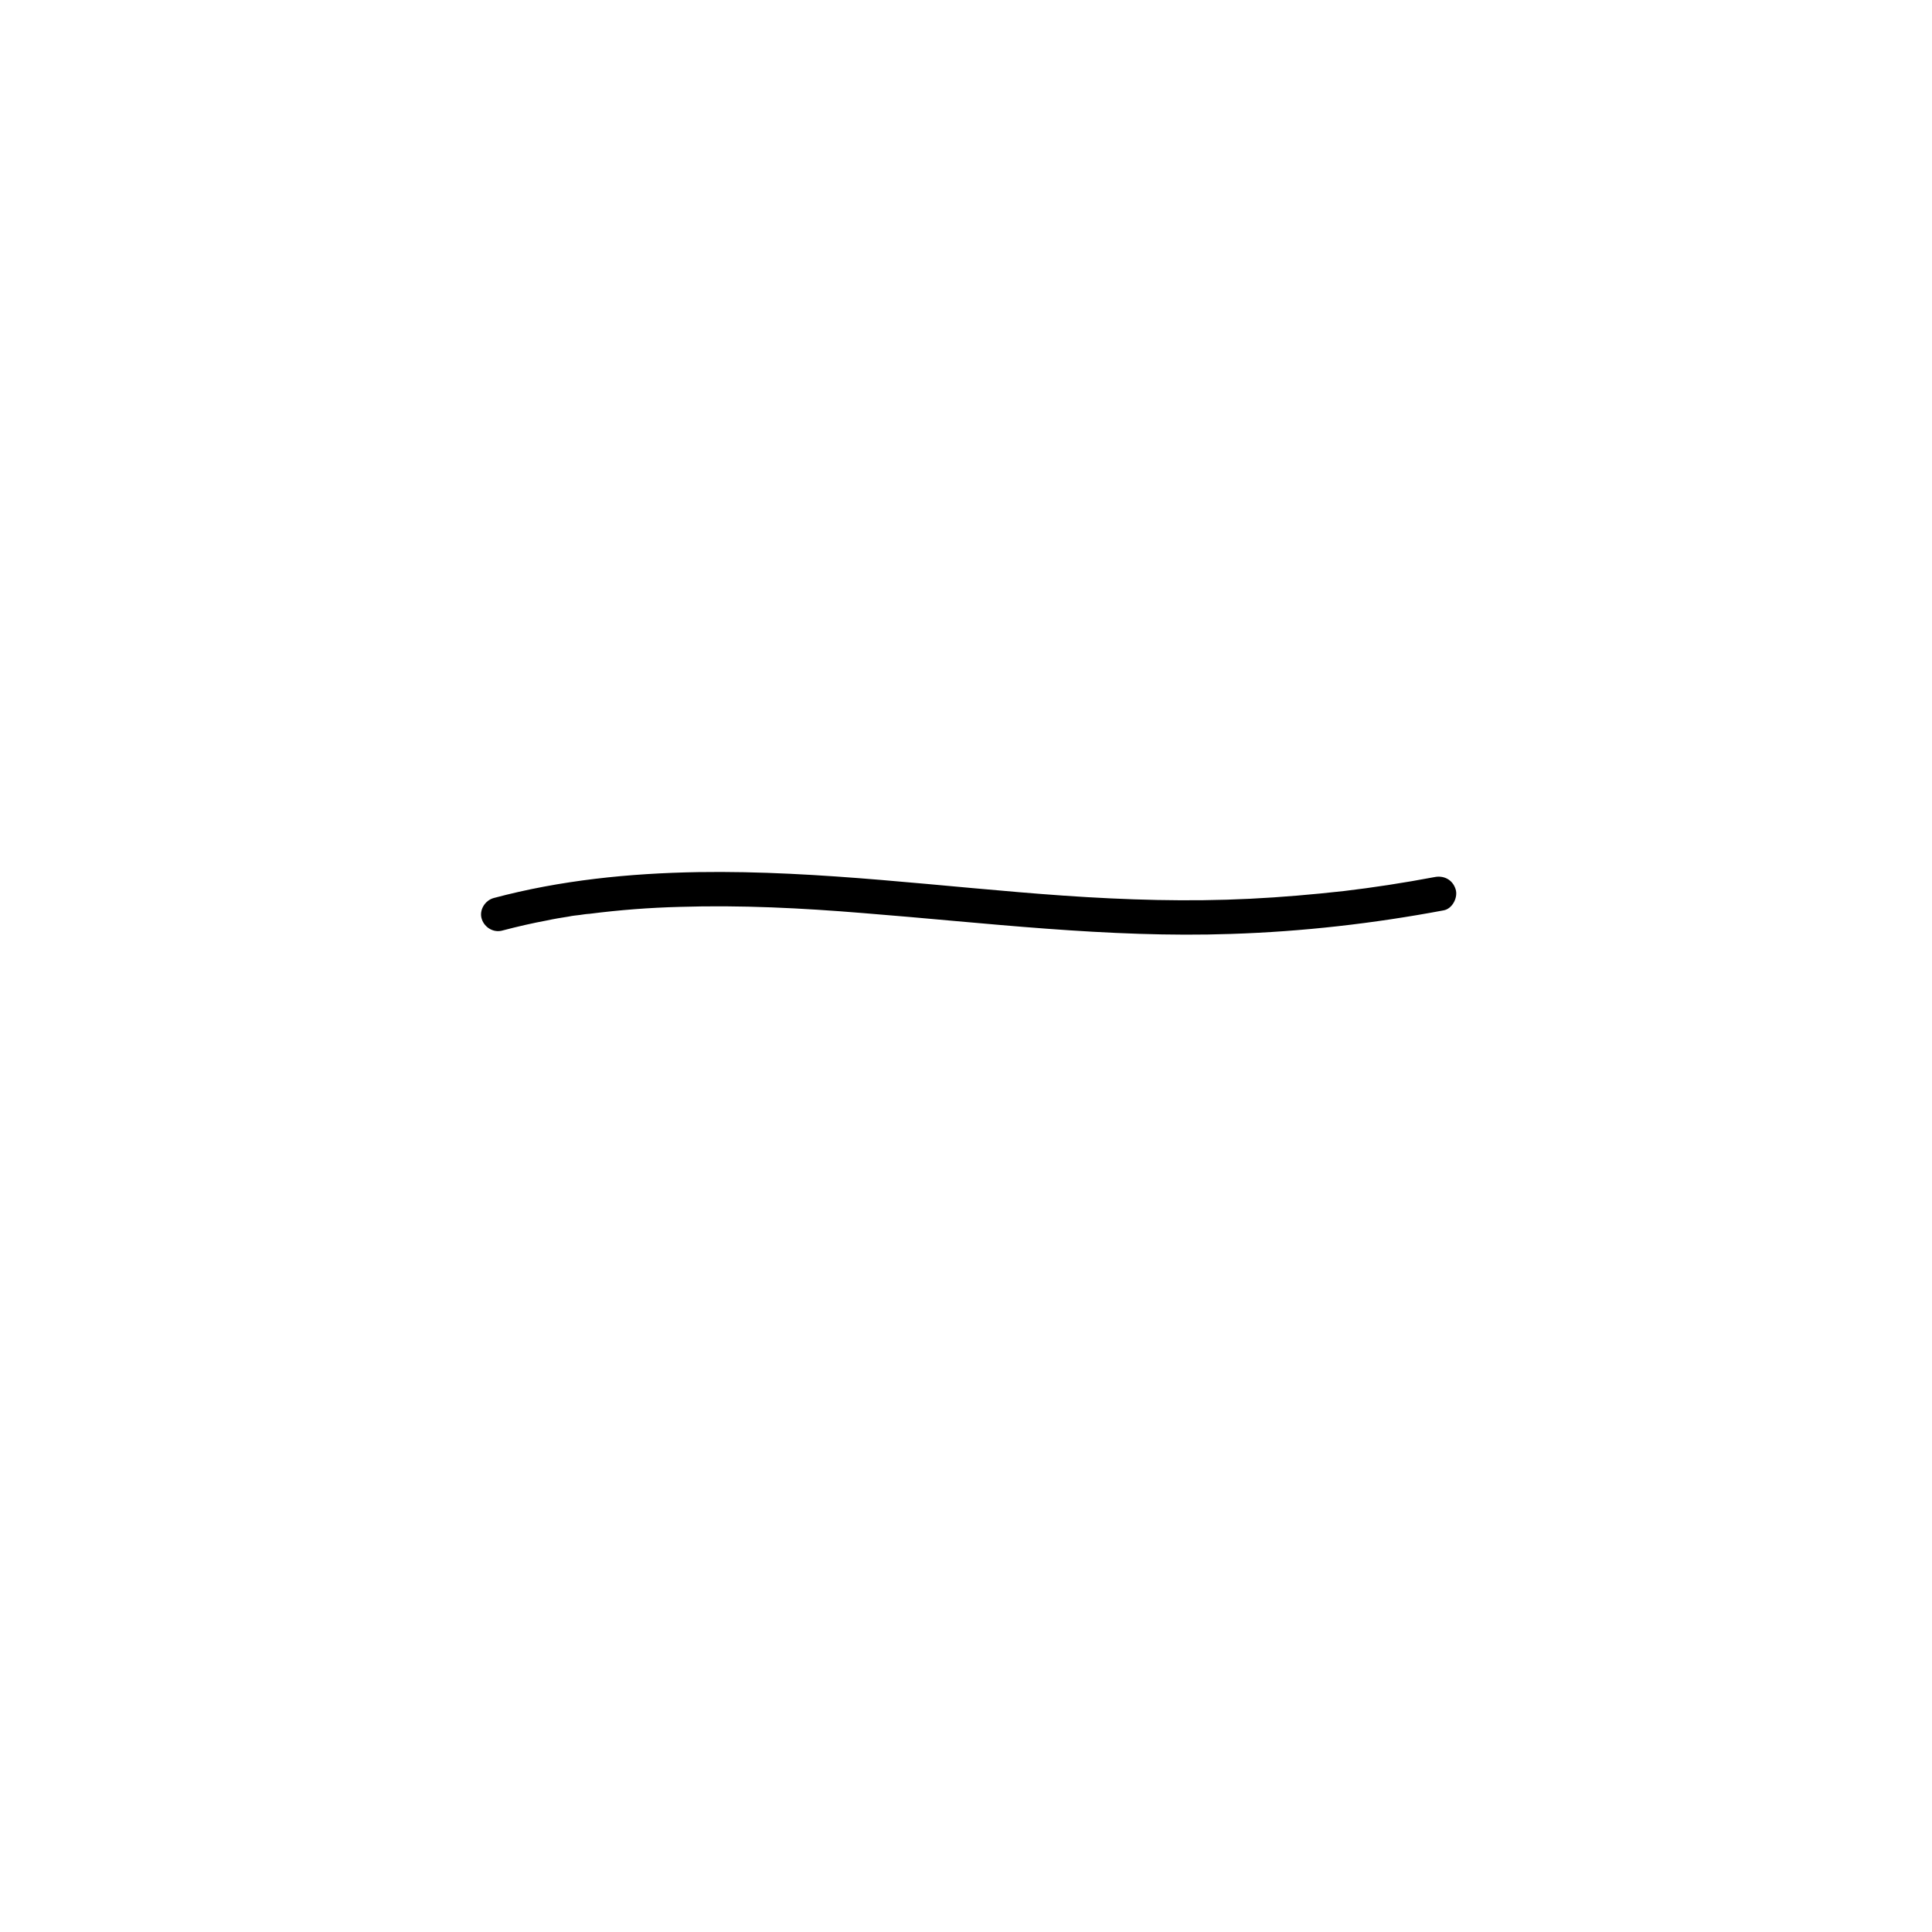
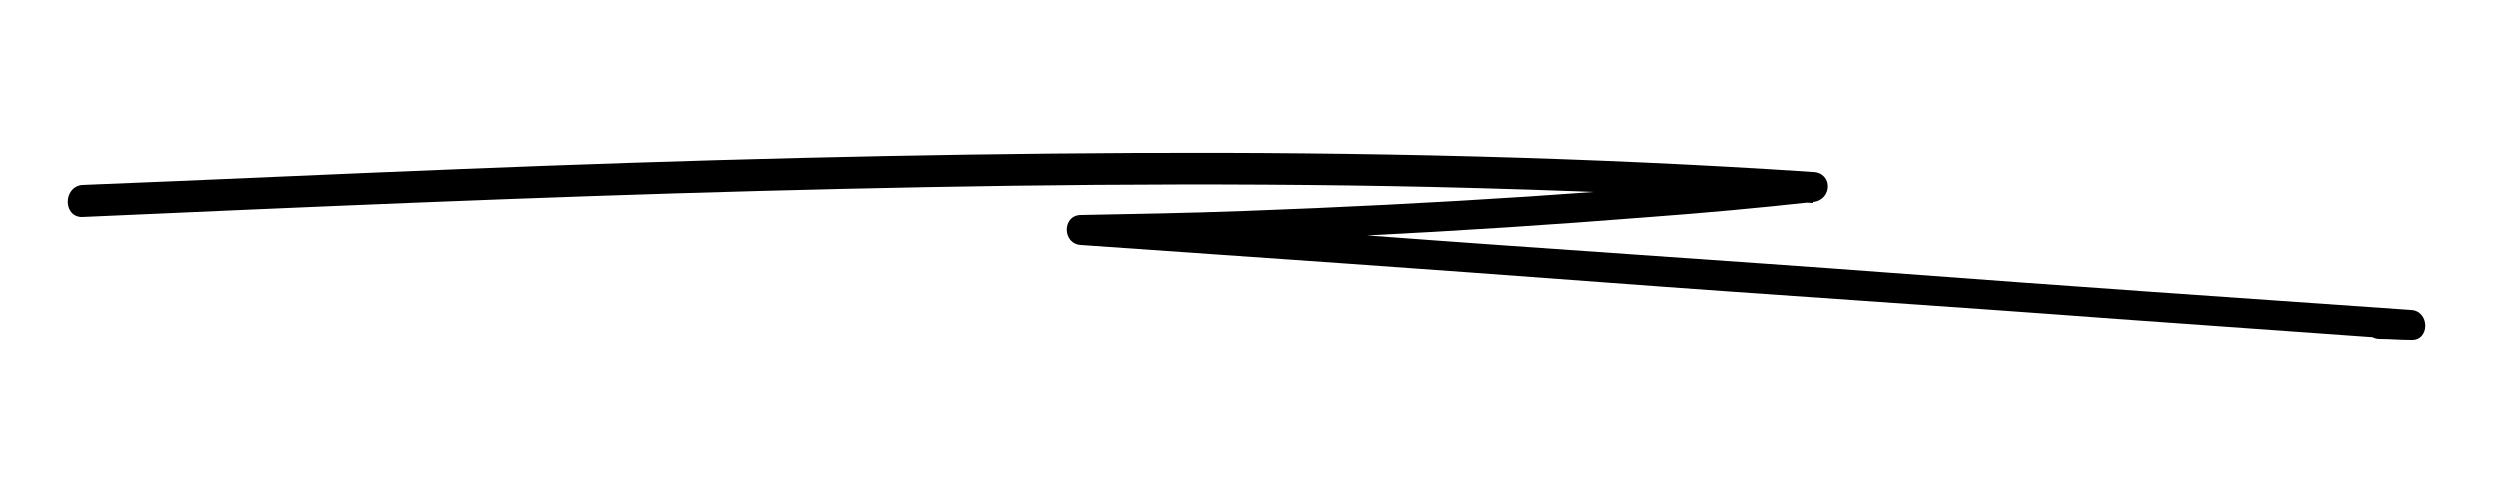
- <svg xmlns="http://www.w3.org/2000/svg" version="1.1" id="Layer_1" x="0px" y="0px" viewBox="0 0 500 500" style="enable-background:new 0 0 500 500;" xml:space="preserve">
+ <svg xmlns="http://www.w3.org/2000/svg" version="1.1" id="Layer_1" x="0px" y="0px" viewBox="0 0 250 50" style="enable-background:new 0 0 250 50;" xml:space="preserve">
  <g>
    <g>
-       <path d="M130.1,240.8c3.8-1,7.7-1.9,11.5-2.6c1.8-0.4,3.7-0.7,5.6-1c0.9-0.2,1.9-0.3,2.8-0.4c0.5-0.1,0.9-0.1,1.4-0.2    c0.3,0,0.6-0.1,0.9-0.1c-0.4,0.1-0.4,0,0.2,0c7.8-1,15.6-1.6,23.4-1.8c15.8-0.5,31.6,0.3,47.4,1.6c31.7,2.5,63.4,6.5,95.3,5.4    c18.5-0.6,36.9-2.7,55-6.1c2.3-0.4,3.8-3.4,3.1-5.5c-0.8-2.5-3.1-3.6-5.5-3.1c-8,1.5-15.8,2.7-23.4,3.6c-8.1,0.9-16.2,1.6-24.3,2    c-16.1,0.8-32.1,0.3-48.1-0.8c-31.5-2.2-63-6.6-94.7-6.1c-17.8,0.3-35.7,2.1-52.9,6.7c-2.3,0.6-3.9,3.2-3.1,5.5    C125.4,240,127.7,241.5,130.1,240.8L130.1,240.8z" />
+       <path d="M8.2,21.7c22.5-1,45.1-2,67.7-2.6c22.5-0.6,44.9-0.9,67.4-0.4c12.7,0.3,25.4,0.8,38,1.6c0-1,0-2,0-3    c-18.9,1.9-37.9,3.1-56.9,3.8c-5.4,0.2-10.9,0.3-16.3,0.4c-1.9,0-1.9,2.9,0,3c17.3,1.2,34.5,2.4,51.8,3.7s34.5,2.4,51.8,3.7    c9.8,0.7,19.6,1.4,29.4,2.1c0-1,0-2,0-3c-1.1,0-2.1-0.1-3.2-0.1c-1.9-0.1-1.9,2.9,0,3c1.1,0,2.1,0.1,3.2,0.1c1.9,0.1,1.9-2.9,0-3    c-17.3-1.2-34.5-2.4-51.8-3.7s-34.5-2.4-51.8-3.7c-9.8-0.7-19.6-1.4-29.4-2.1c0,1,0,2,0,3c19-0.3,38-1.3,56.9-2.8    c5.4-0.4,10.9-0.9,16.3-1.5c1.9-0.2,2-2.9,0-3c-22.5-1.5-45.1-2-67.6-1.9c-22.5,0.1-45,0.7-67.4,1.6c-12.7,0.5-25.4,1.1-38.1,1.6    C6.3,18.7,6.3,21.7,8.2,21.7L8.2,21.7z" />
    </g>
  </g>
</svg>
